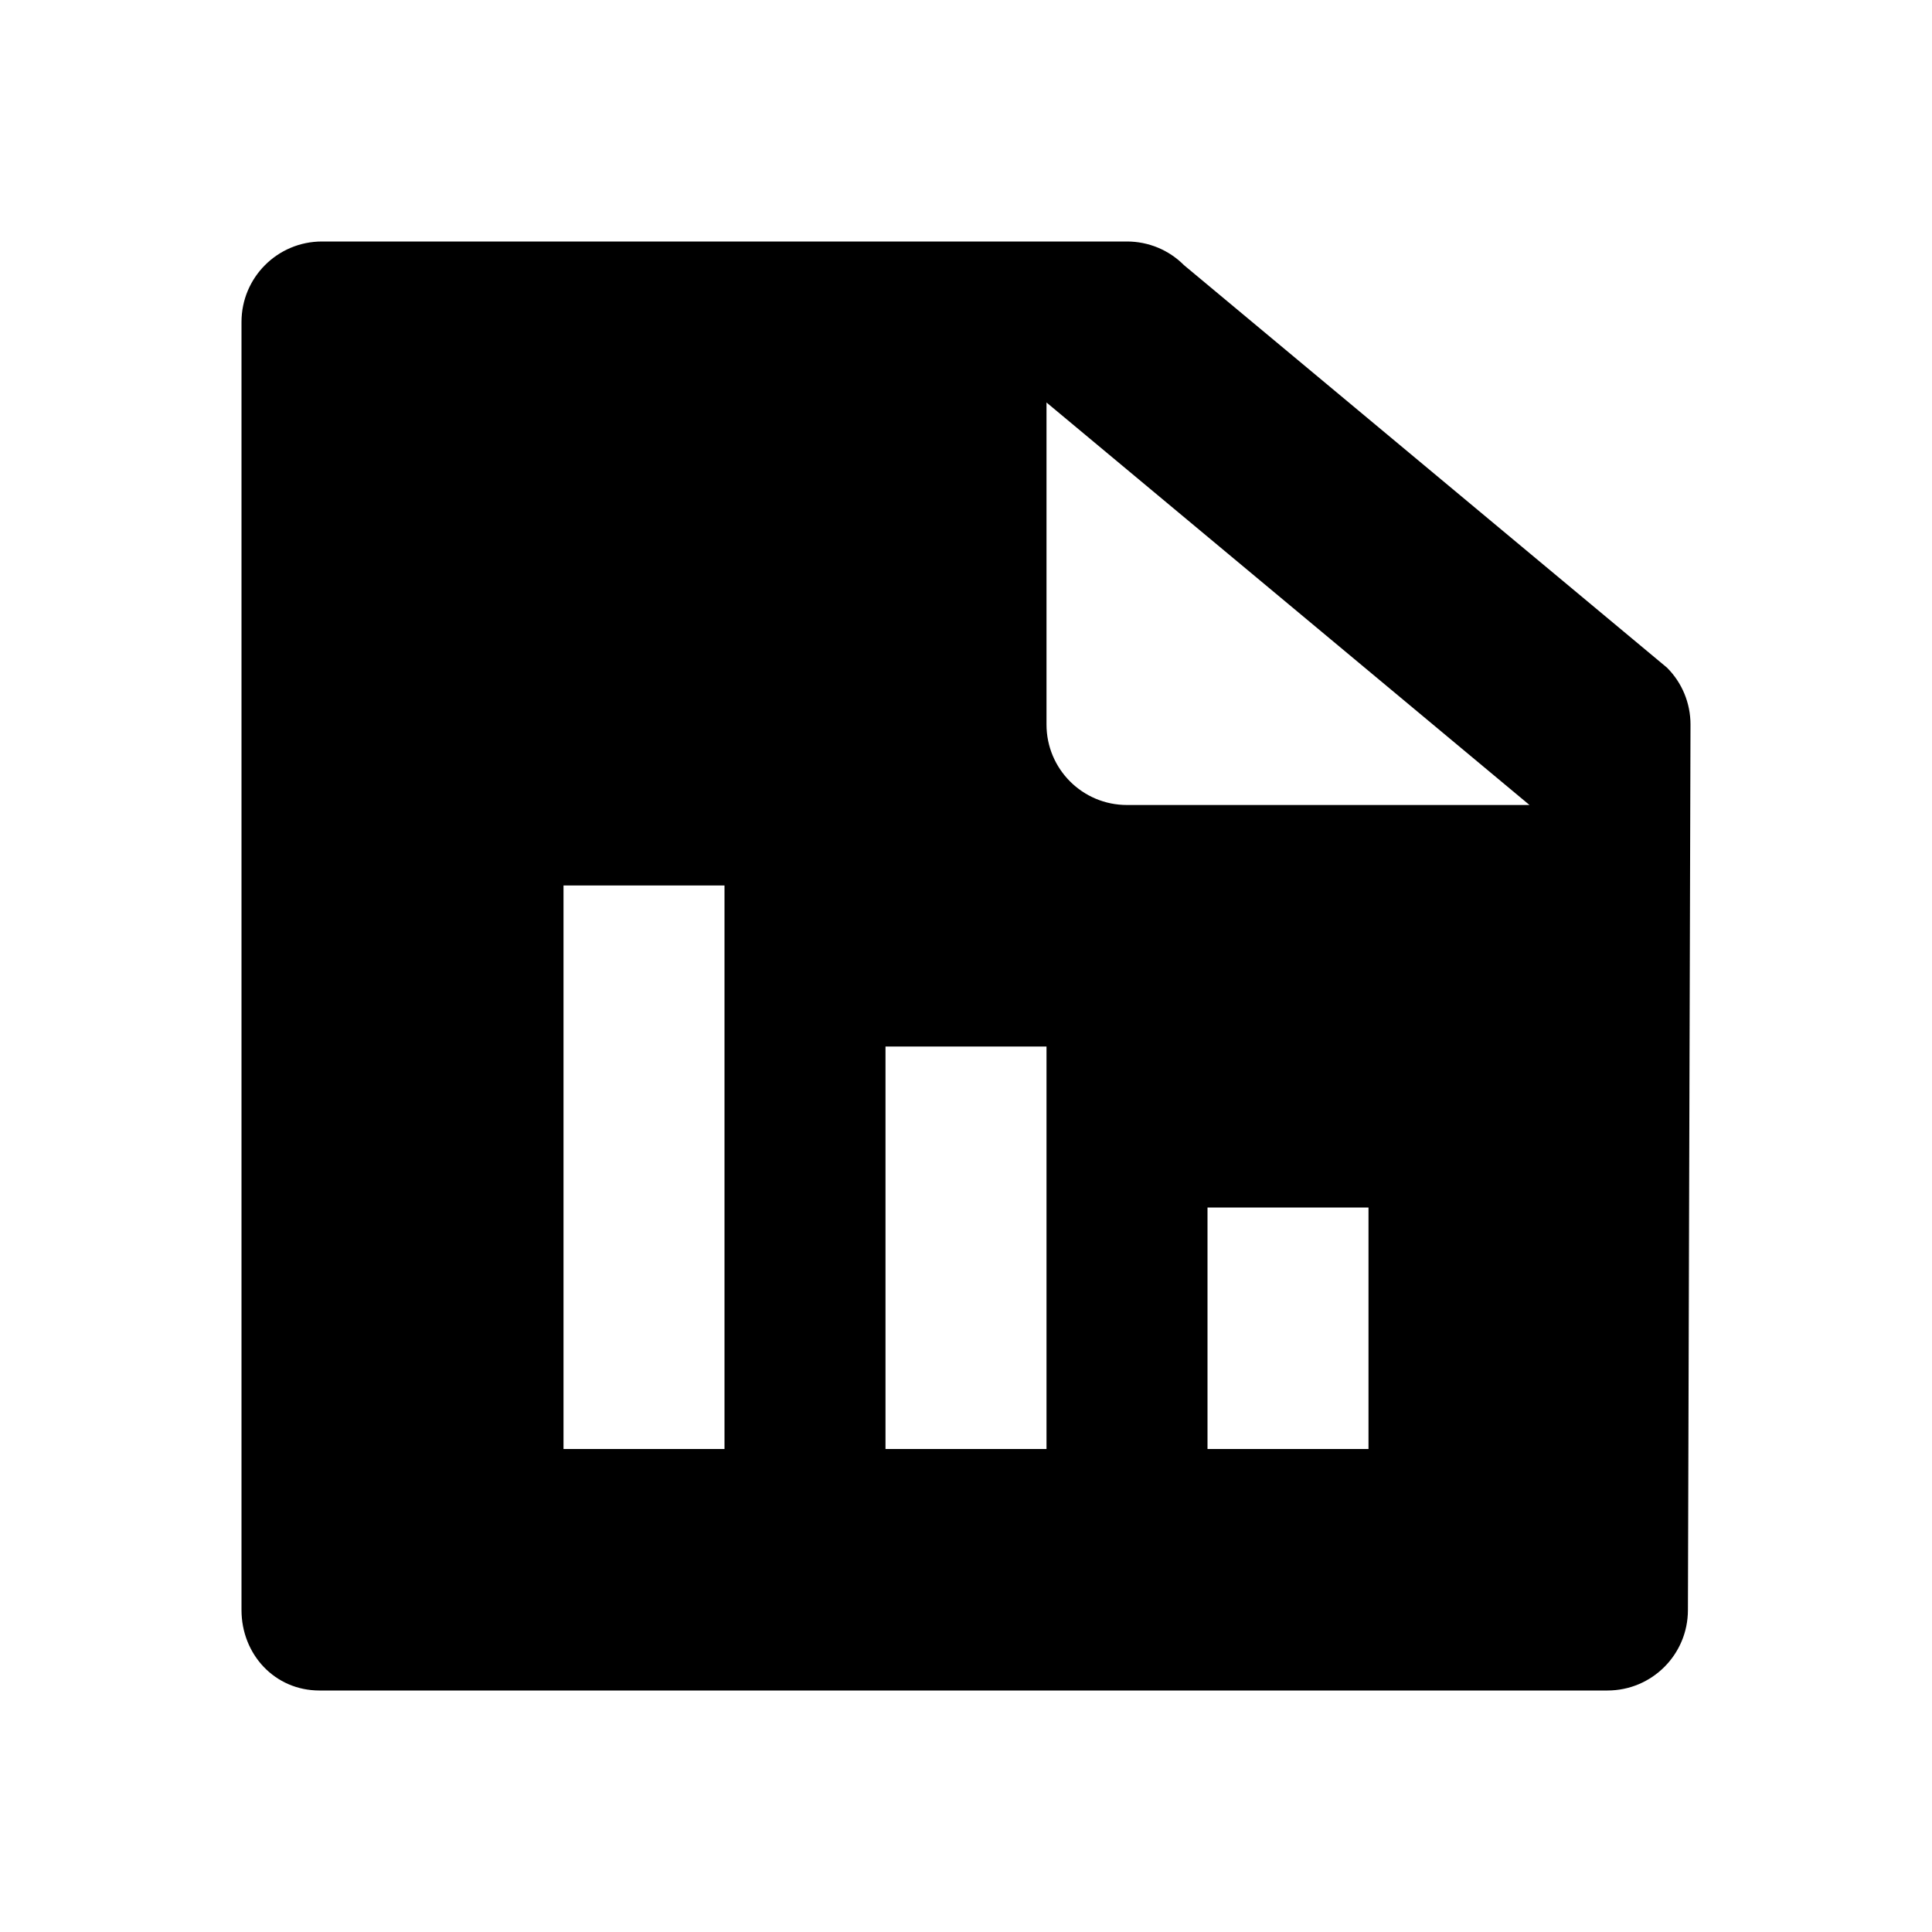
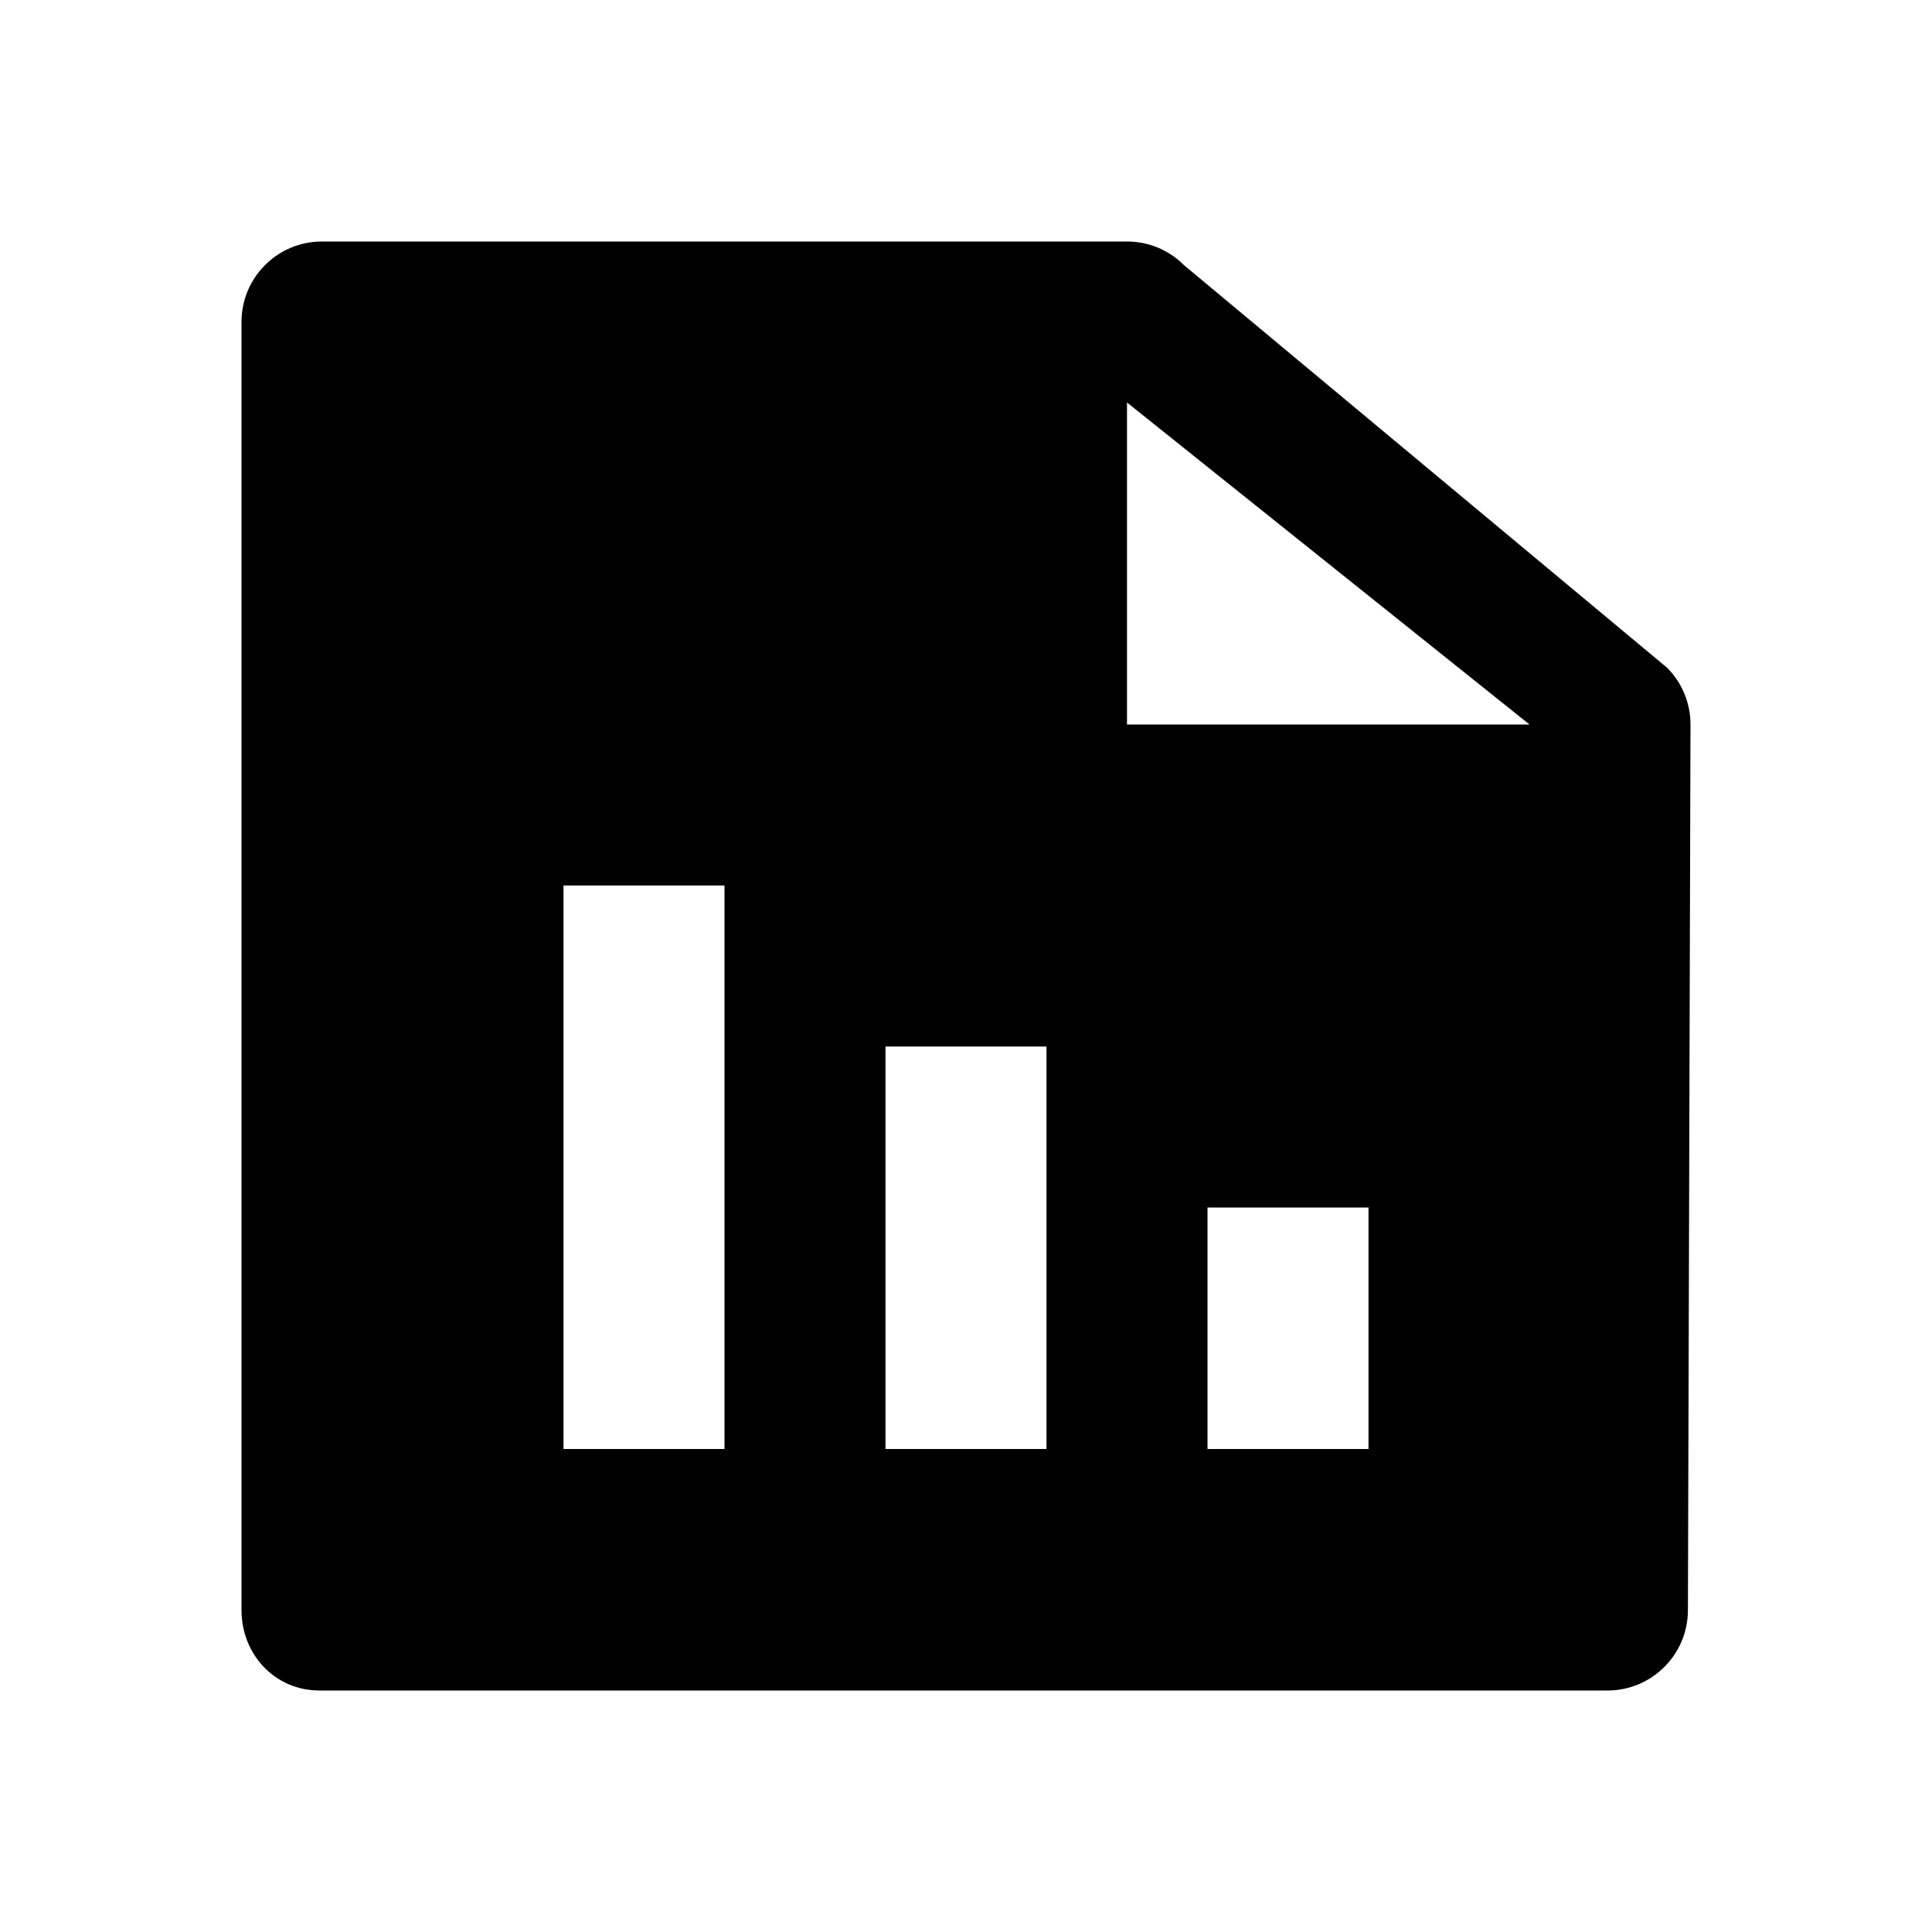
<svg xmlns="http://www.w3.org/2000/svg" width="24" height="24" viewBox="0 0 24 24">
-   <path d="M20.707,8.293l-6-5C14.52,3.105,14.266,3,14,3H4C3.447,3,3,3.447,3,4v16c0,0.553,0.415,1,0.968,1h16c0.553,0,1-0.447,1-1 L21,9C21,8.734,20.895,8.48,20.707,8.293z M9,18H7v-7h2V18z M13,18h-2v-5h2V18z M17,18h-2v-3h2V18z M14,10c-0.553,0-1-0.447-1-1V5 l6,5H14z" />
+   <path d="M20.707,8.293l-6-5C14.52,3.105,14.266,3,14,3H4C3.447,3,3,3.447,3,4v16c0,0.553,0.415,1,0.968,1h16c0.553,0,1-0.447,1-1 L21,9C21,8.734,20.895,8.48,20.707,8.293z M9,18H7v-7h2V18z M13,18h-2v-5h2V18z M17,18h-2v-3h2V18z M15,9c-0.553,0-1,0-1,0V5l5,4H15 z" />
</svg>
